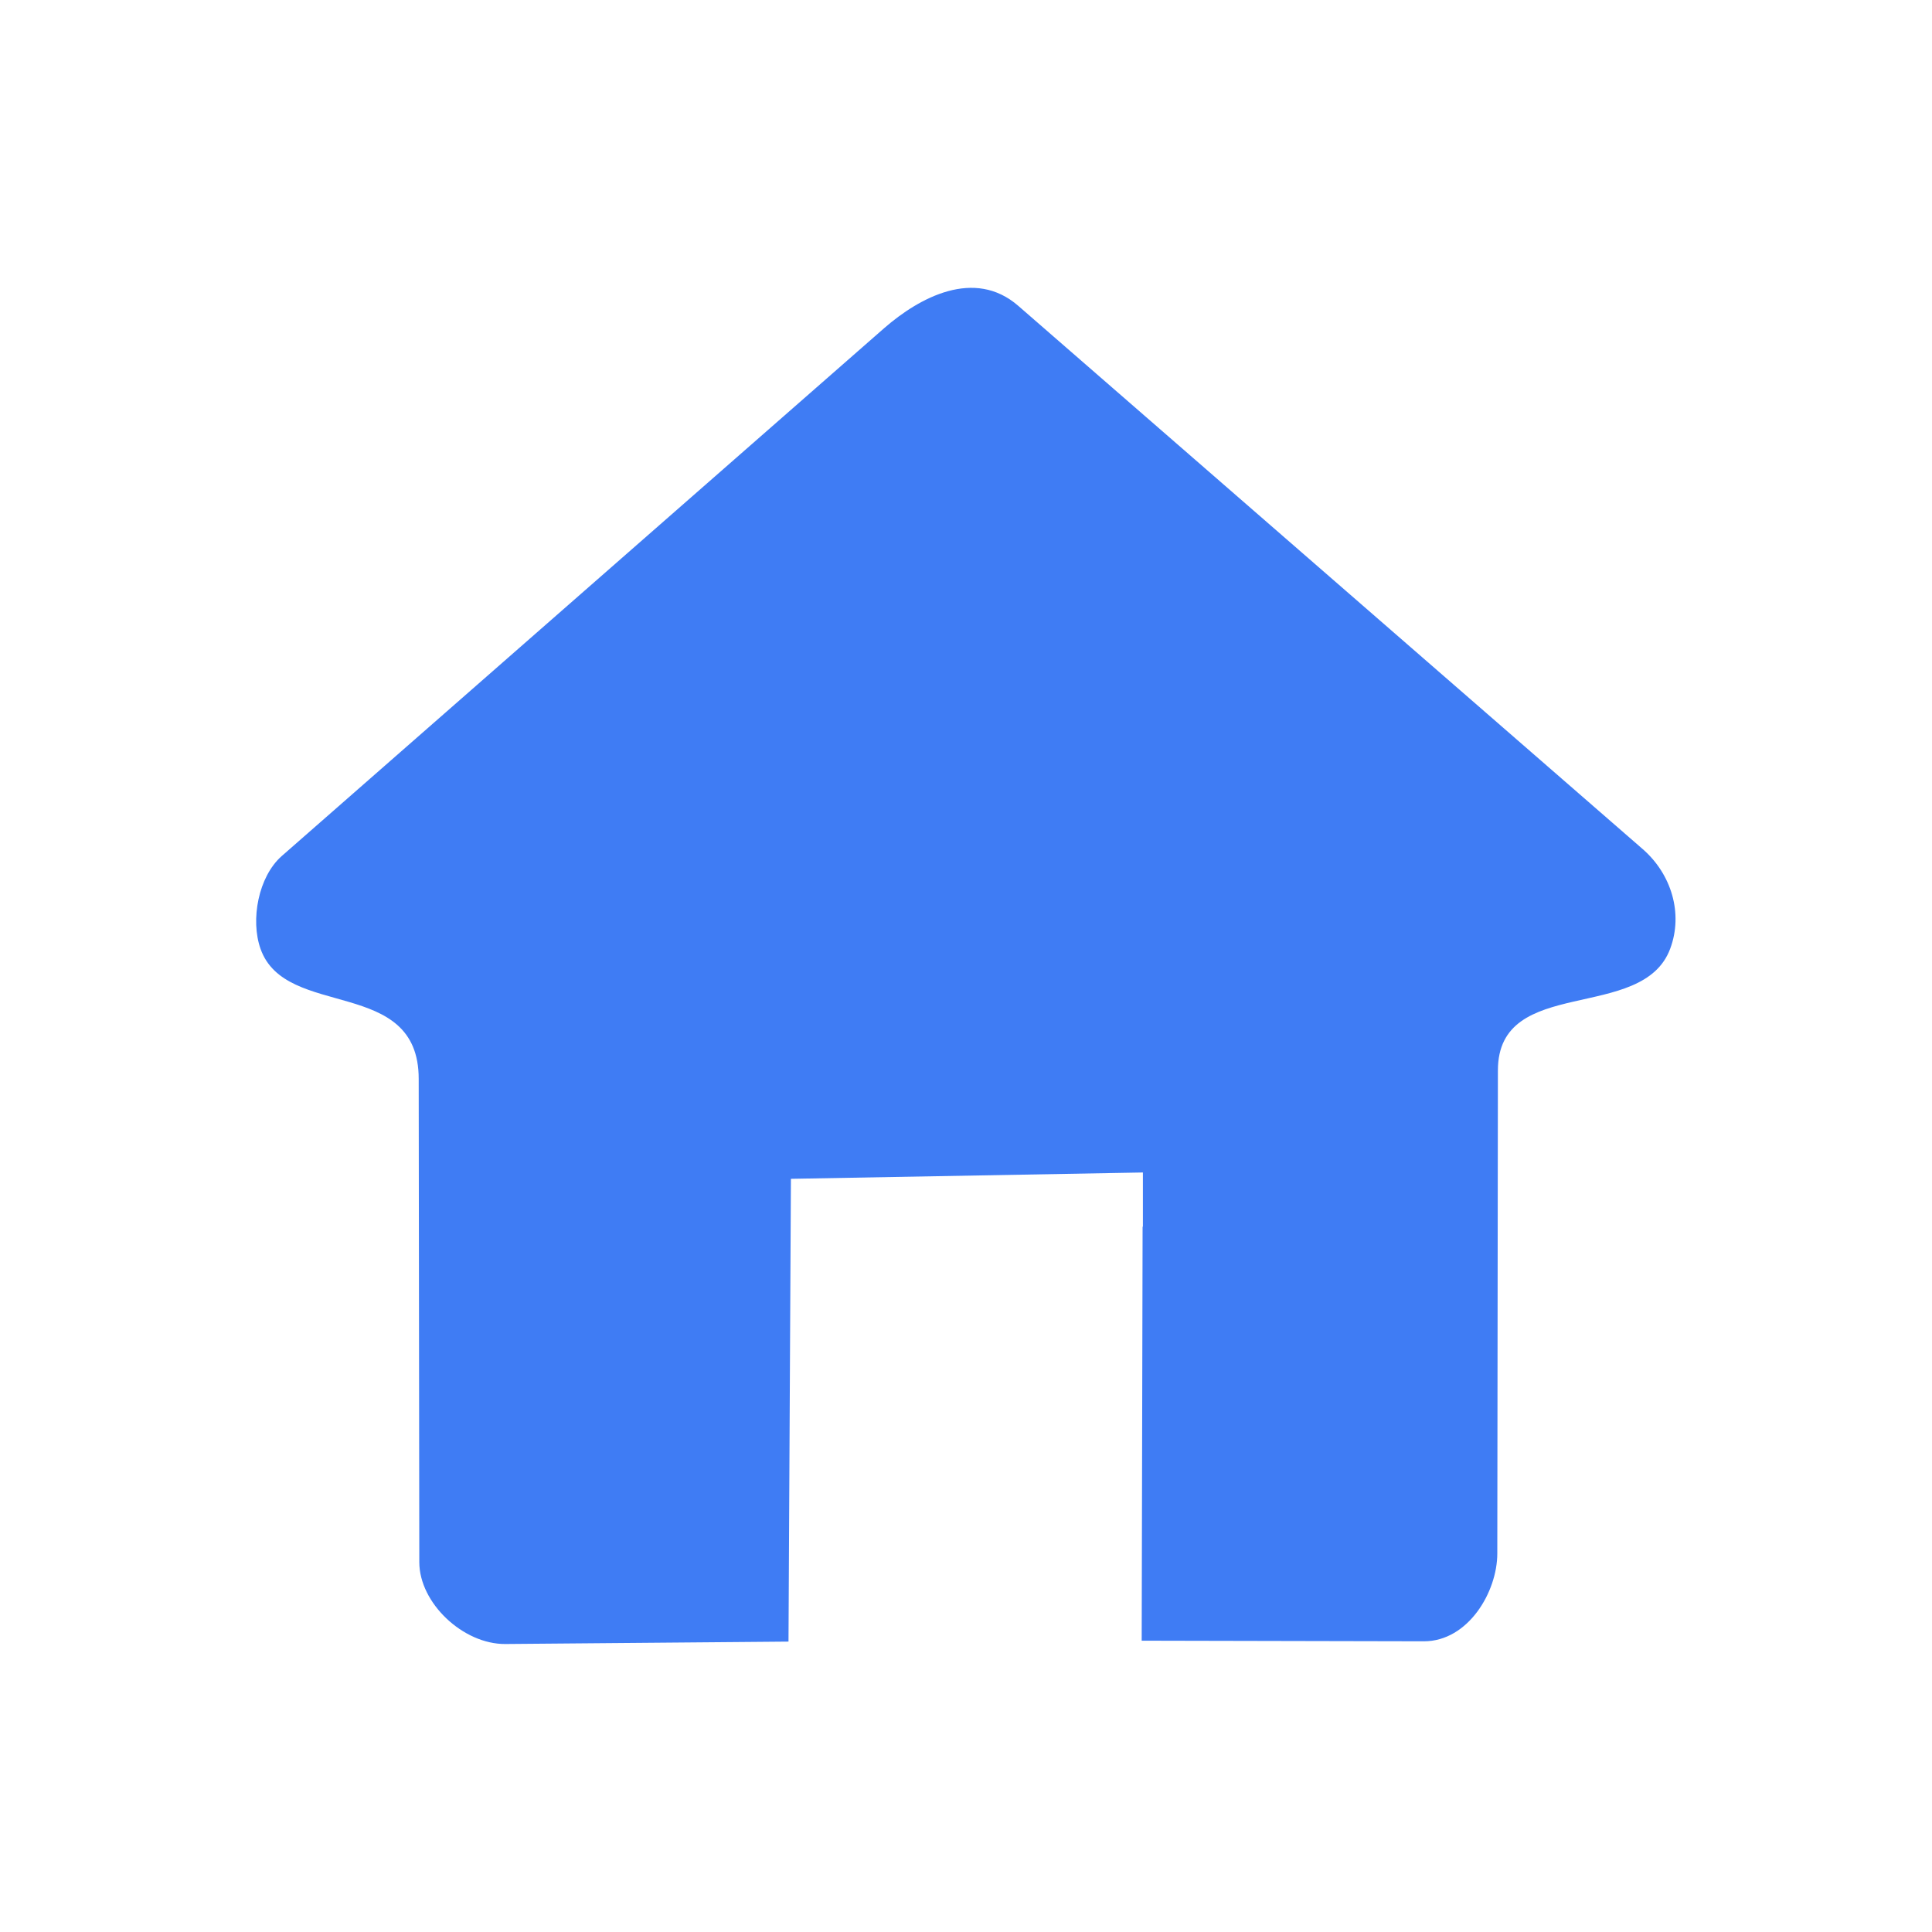
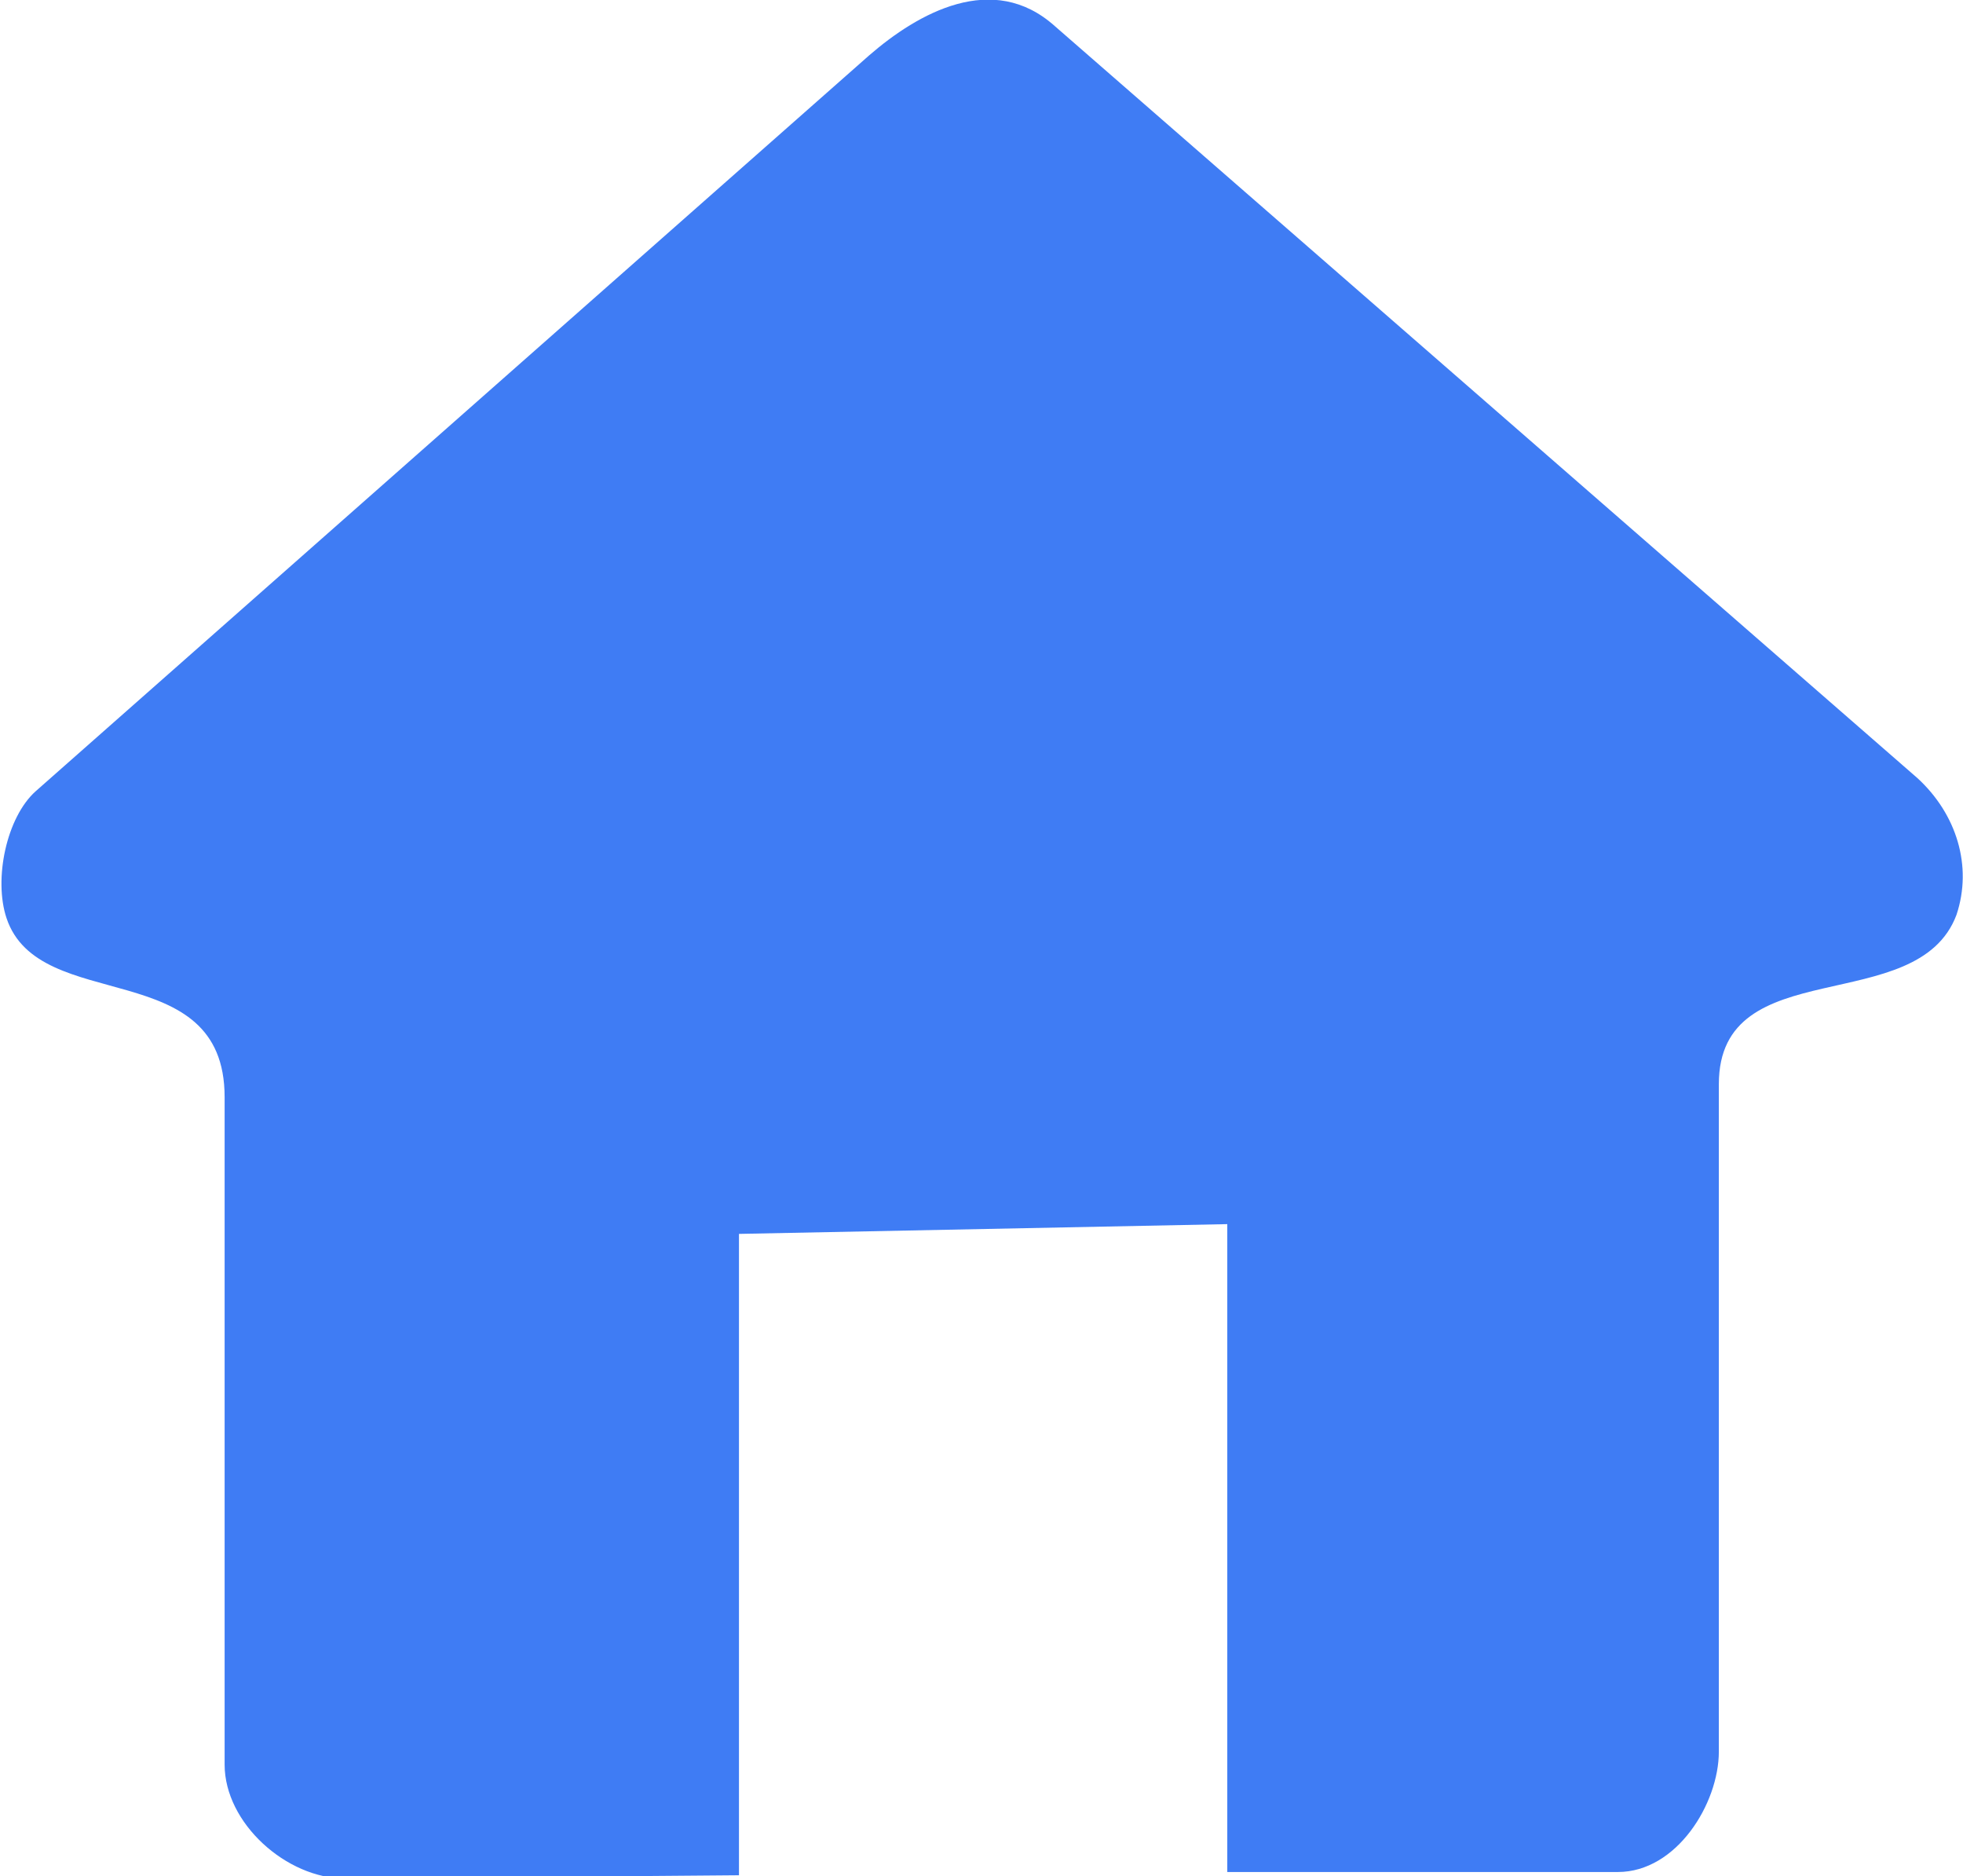
- <svg xmlns="http://www.w3.org/2000/svg" id="Ebene_1" data-name="Ebene 1" viewBox="0 0 64 64">
+ <svg xmlns="http://www.w3.org/2000/svg" id="Ebene_1" version="1.1" viewBox="0 0 60.3 57.6">
  <defs>
    <style>
-       .cls-1 {
+       .st0 {
        fill: #3f7cf4;
      }
    </style>
  </defs>
-   <g id="_7ssAZo.tif" data-name="7ssAZo.tif">
-     <path class="cls-1" d="M37.86,40.64c0-.72,0-1.8,0-1.8l-11.66.21-.08,15.33-9.38.08c-1.4.01-2.85-1.36-2.85-2.71l-.02-16.01c0-3.41-4.41-1.95-5.24-4.31-.34-.96-.07-2.39.7-3.07L29.29,10.87c1.17-1.02,2.99-2,4.44-.74l20.69,18c.95.83,1.34,2.13.91,3.29-.91,2.48-5.71.86-5.71,4.04l-.02,16c0,1.28-.97,2.91-2.43,2.91l-9.35-.02.03-13.72Z" />
+   <g id="_7ssAZo.tif">
+     <path class="st0" d="M37.7,39.9v-2.3l-15,.3v19.7c-.1,0-12.1.1-12.1.1-1.8,0-3.7-1.7-3.7-3.5v-20.5c0-4.4-5.7-2.5-6.7-5.5-.4-1.2,0-3.1.9-3.9L26.7,1.7c1.5-1.3,3.8-2.6,5.7-.9l26.5,23.1c1.2,1.1,1.7,2.7,1.2,4.2-1.2,3.2-7.3,1.1-7.3,5.2v20.5c0,1.6-1.3,3.7-3.1,3.7h-12s0-17.6,0-17.6h0Z" />
  </g>
</svg>
